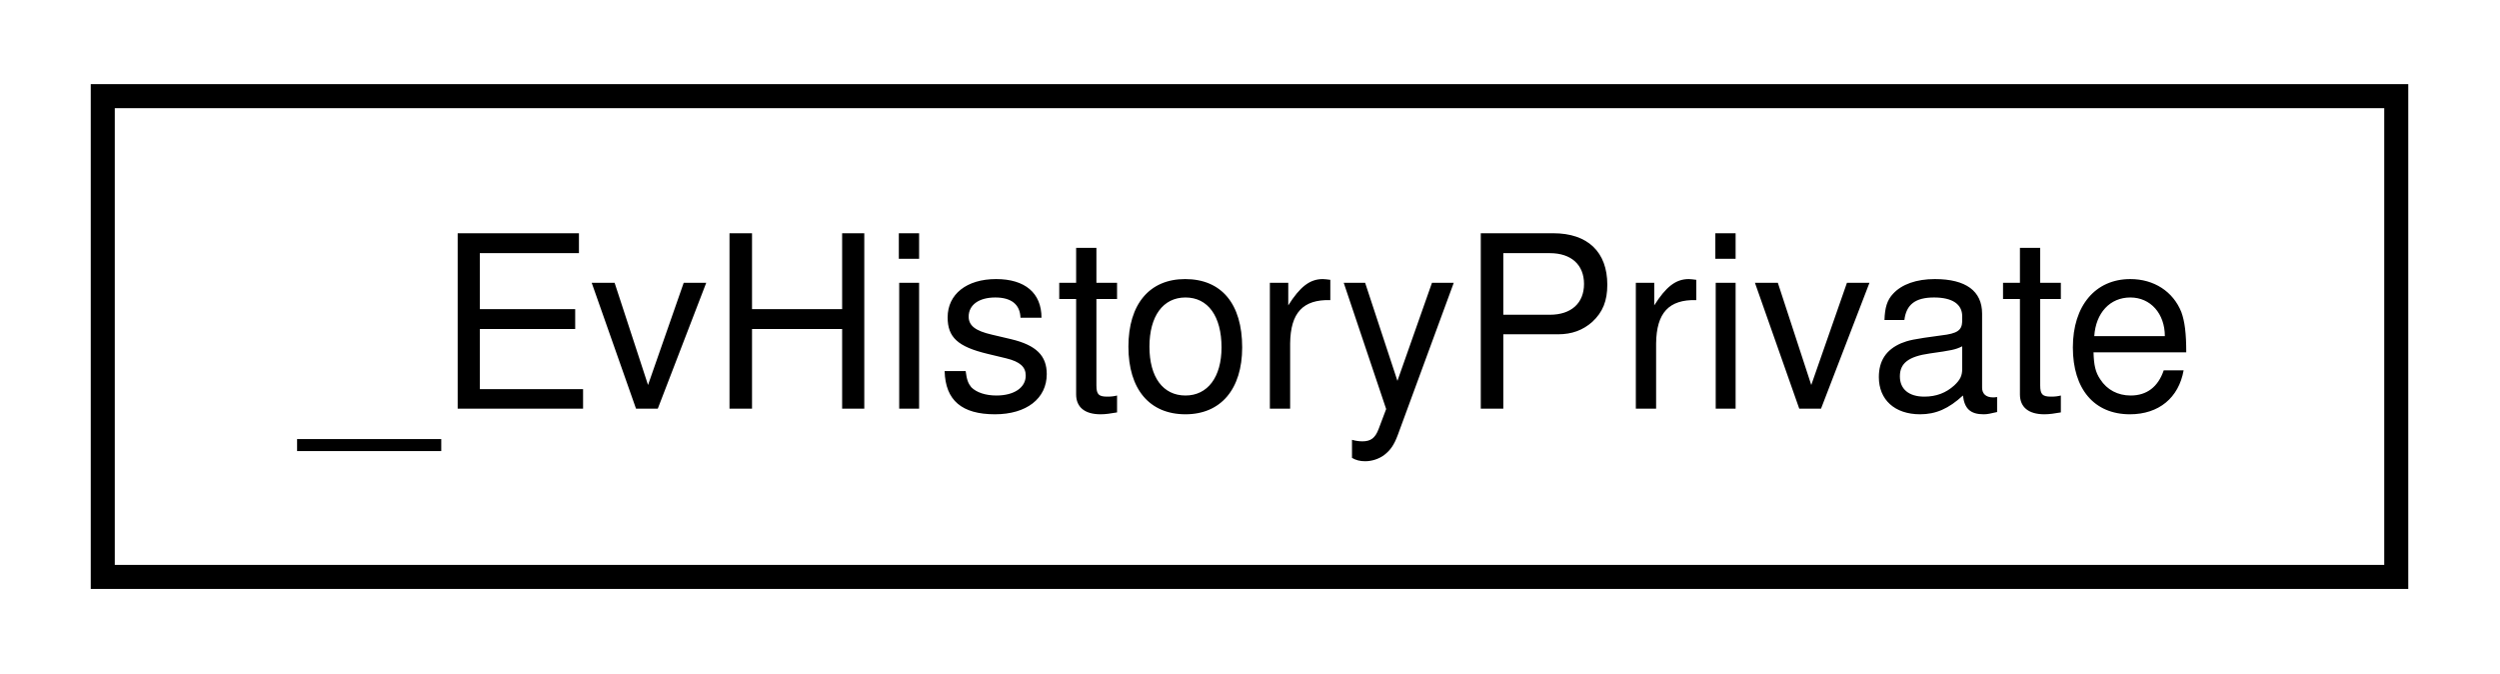
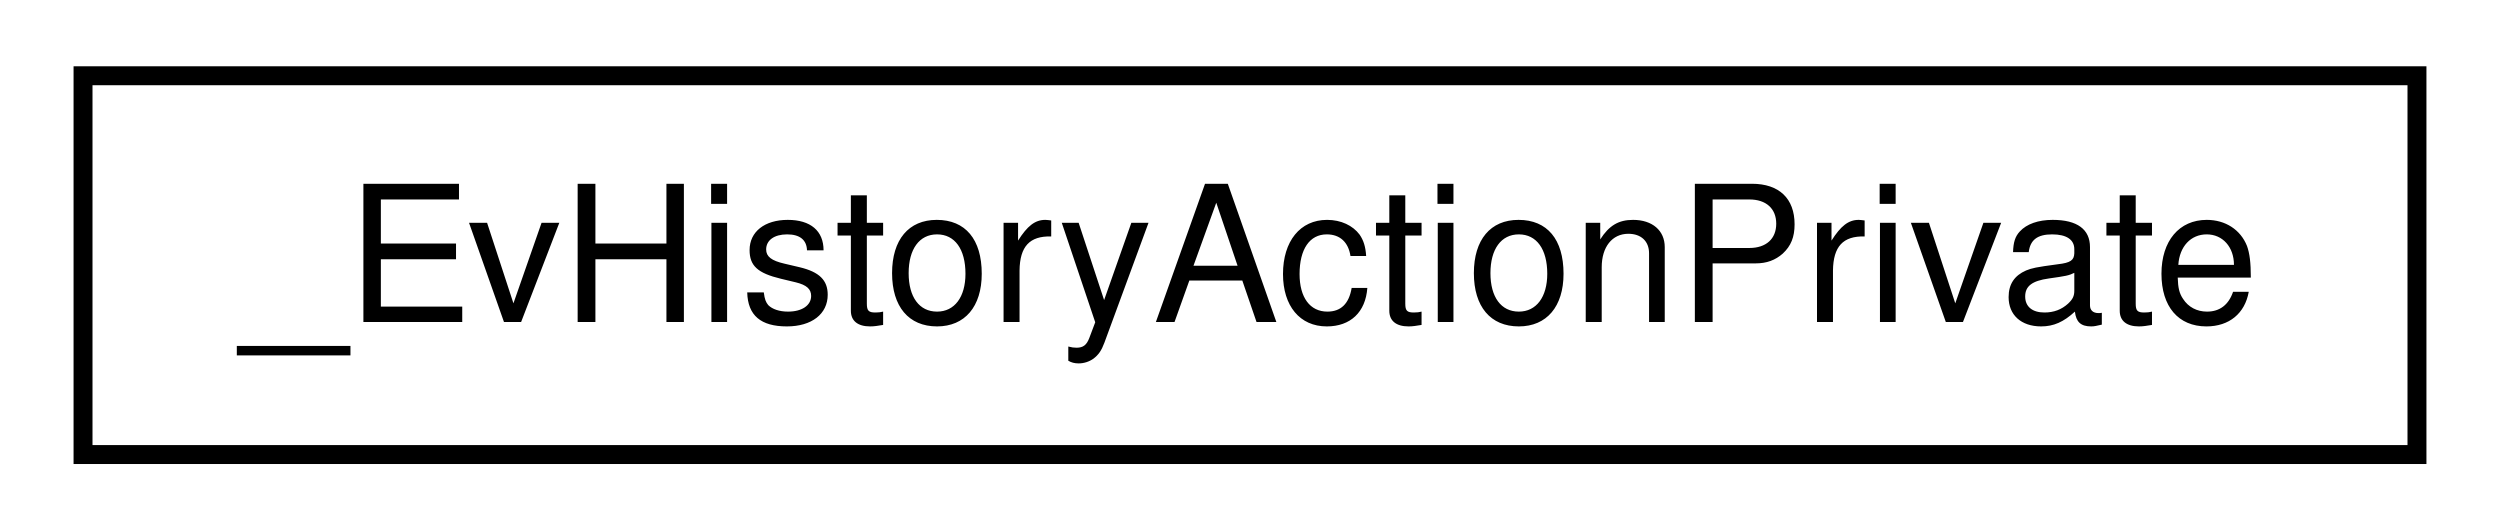
- <svg xmlns="http://www.w3.org/2000/svg" xmlns:xlink="http://www.w3.org/1999/xlink" width="104pt" height="28pt" viewBox="0.00 0.00 104.00 28.00">
+ <svg xmlns="http://www.w3.org/2000/svg" xmlns:xlink="http://www.w3.org/1999/xlink" width="132pt" height="28pt" viewBox="0.00 0.00 132.00 28.00">
  <g id="graph0" class="graph" transform="scale(1 1) rotate(0) translate(4 24)">
-     <polygon fill="white" stroke="white" points="-4,5 -4,-24 101,-24 101,5 -4,5" />
+     <polygon fill="white" stroke="white" points="-4,5 -4,-24 129,-24 129,5 -4,5" />
    <g id="node1" class="node">
      <g id="a_node1">
-         <a xlink:href="struct__EvHistoryPrivate.html" target="_top" xlink:title="_EvHistoryPrivate">
-           <polygon fill="white" stroke="black" points="0.277,-0 0.277,-20 95.724,-20 95.724,-0 0.277,-0" />
-           <text text-anchor="middle" x="48" y="-7" font-family="Helvetica,sans-Serif" font-size="10.00">_EvHistoryPrivate</text>
+         <a xlink:href="struct__EvHistoryActionPrivate.html" target="_top" xlink:title="_EvHistoryActionPrivate">
+           <polygon fill="white" stroke="black" points="0.384,-0 0.384,-20 123.616,-20 123.616,-0 0.384,-0" />
+           <text text-anchor="middle" x="62" y="-7" font-family="Helvetica,sans-Serif" font-size="10.00">_EvHistoryActionPrivate</text>
        </a>
      </g>
    </g>
  </g>
</svg>
